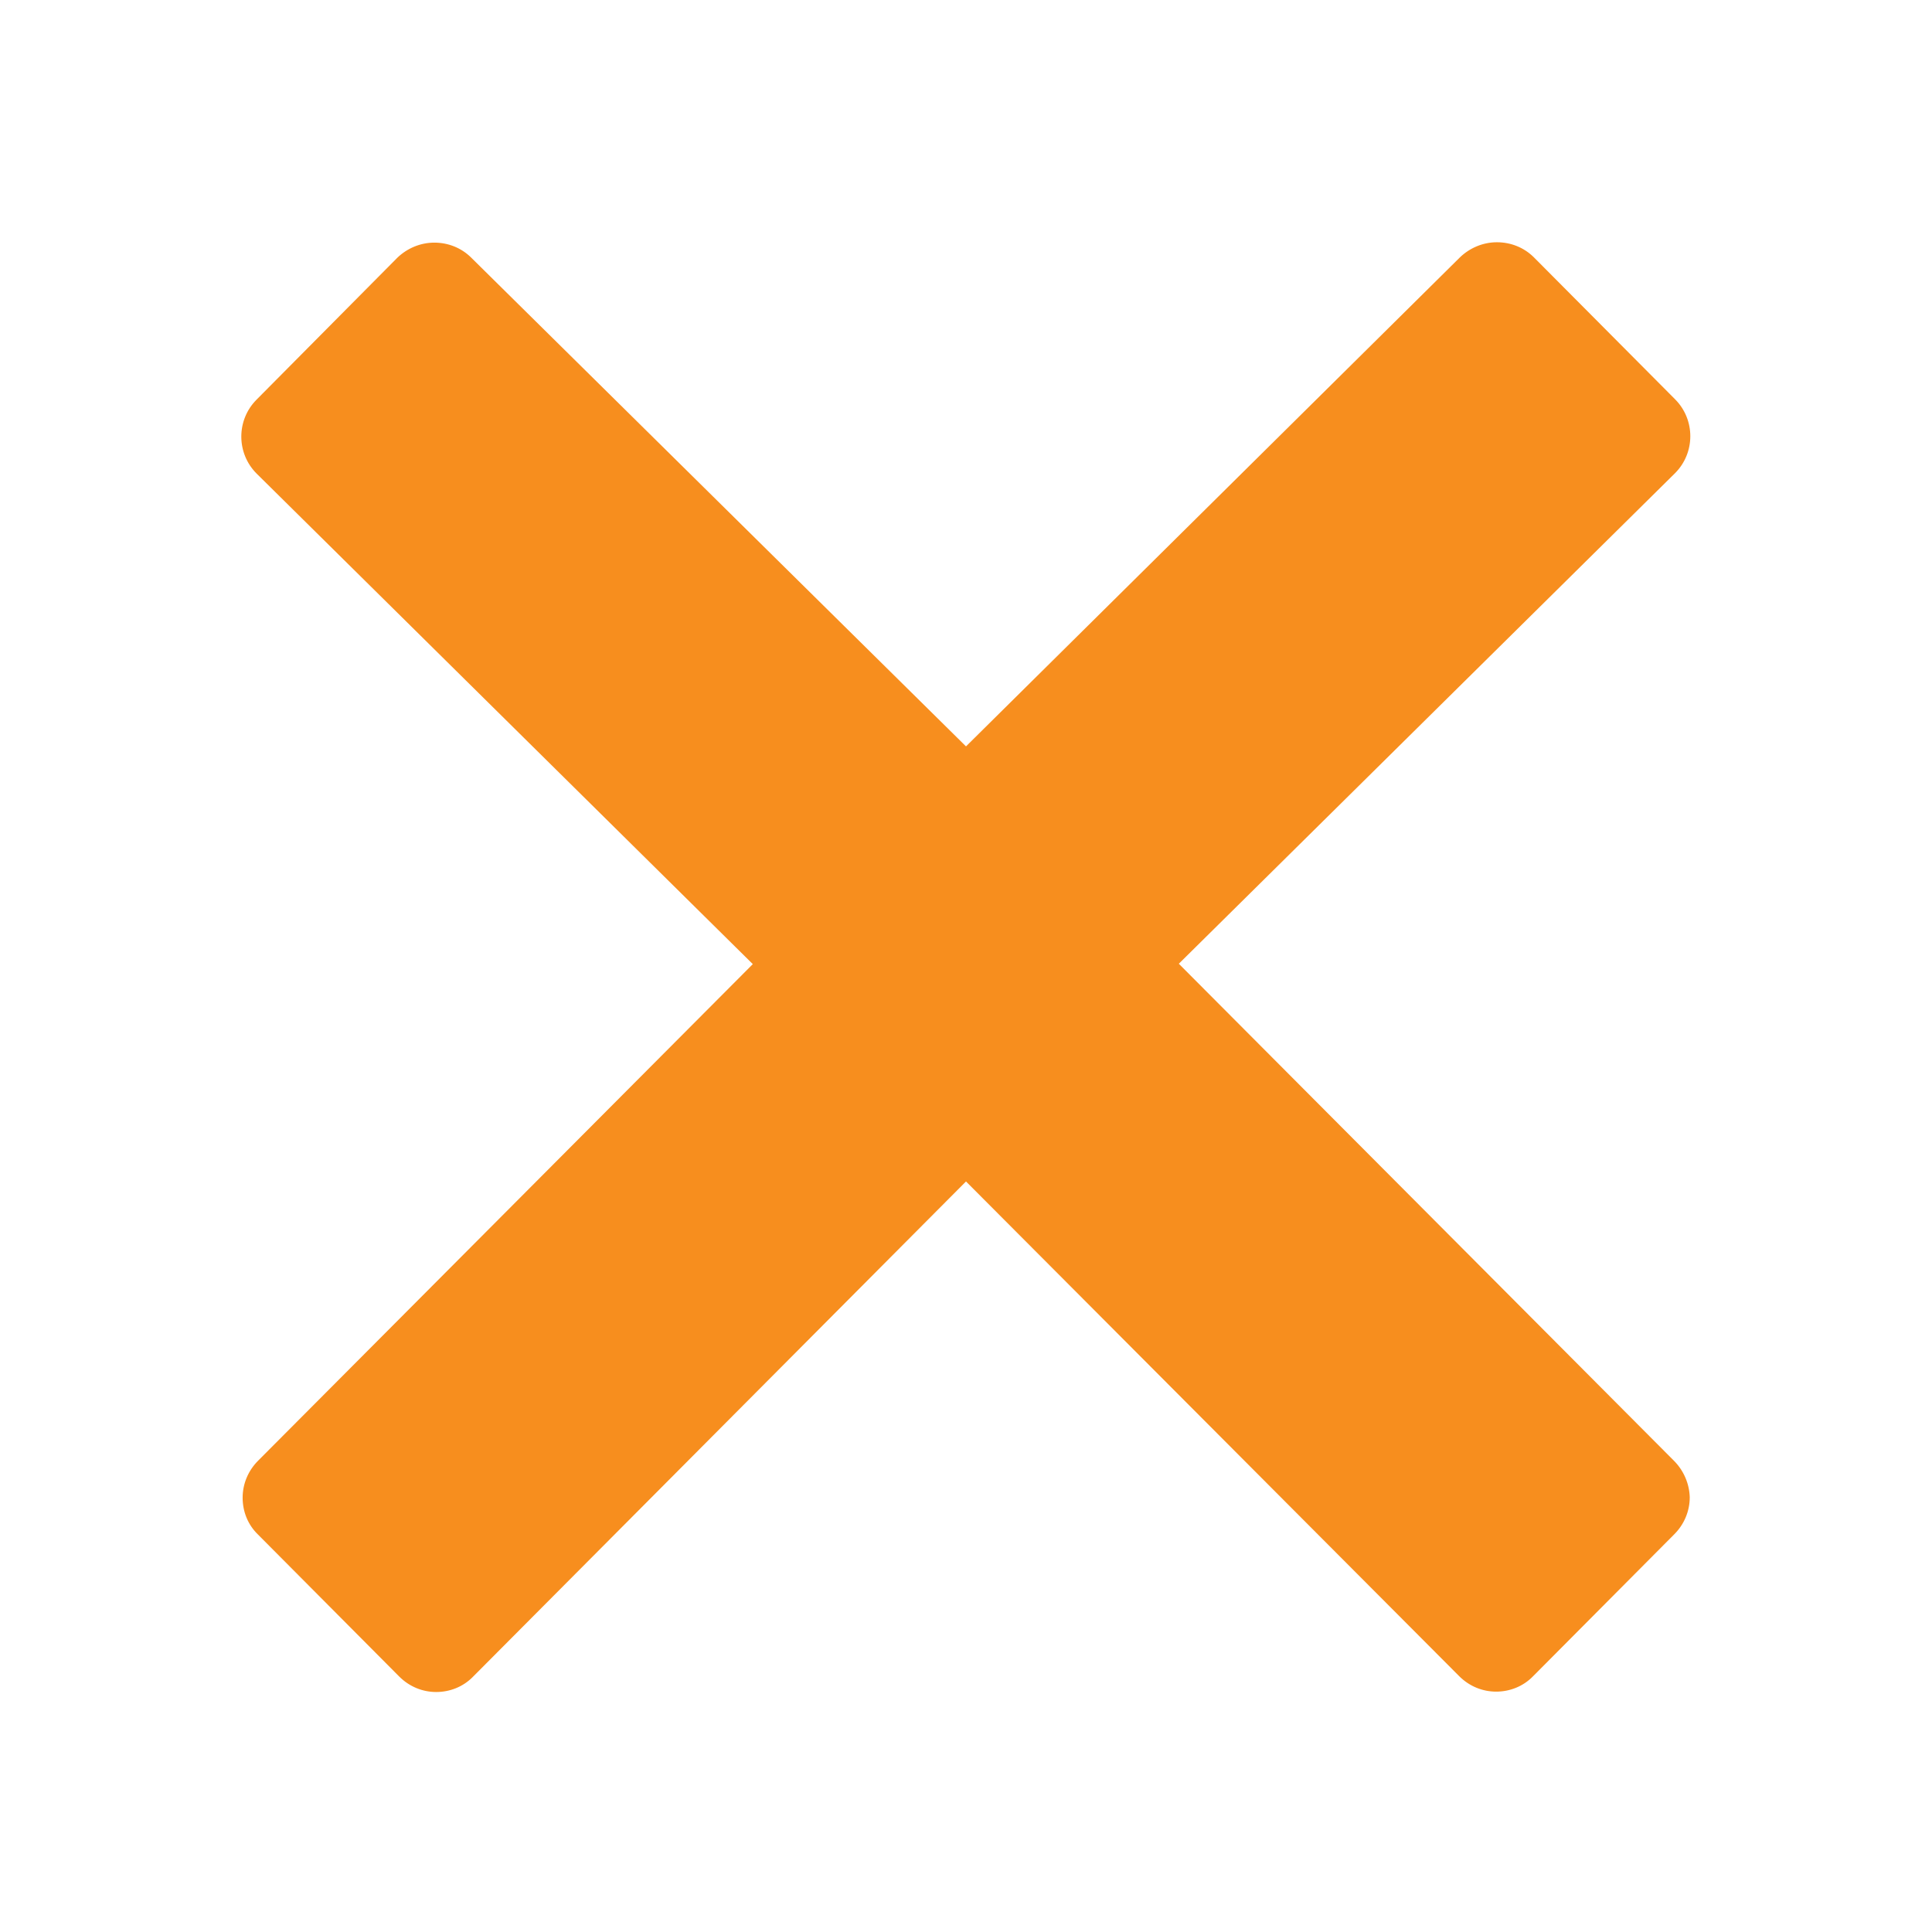
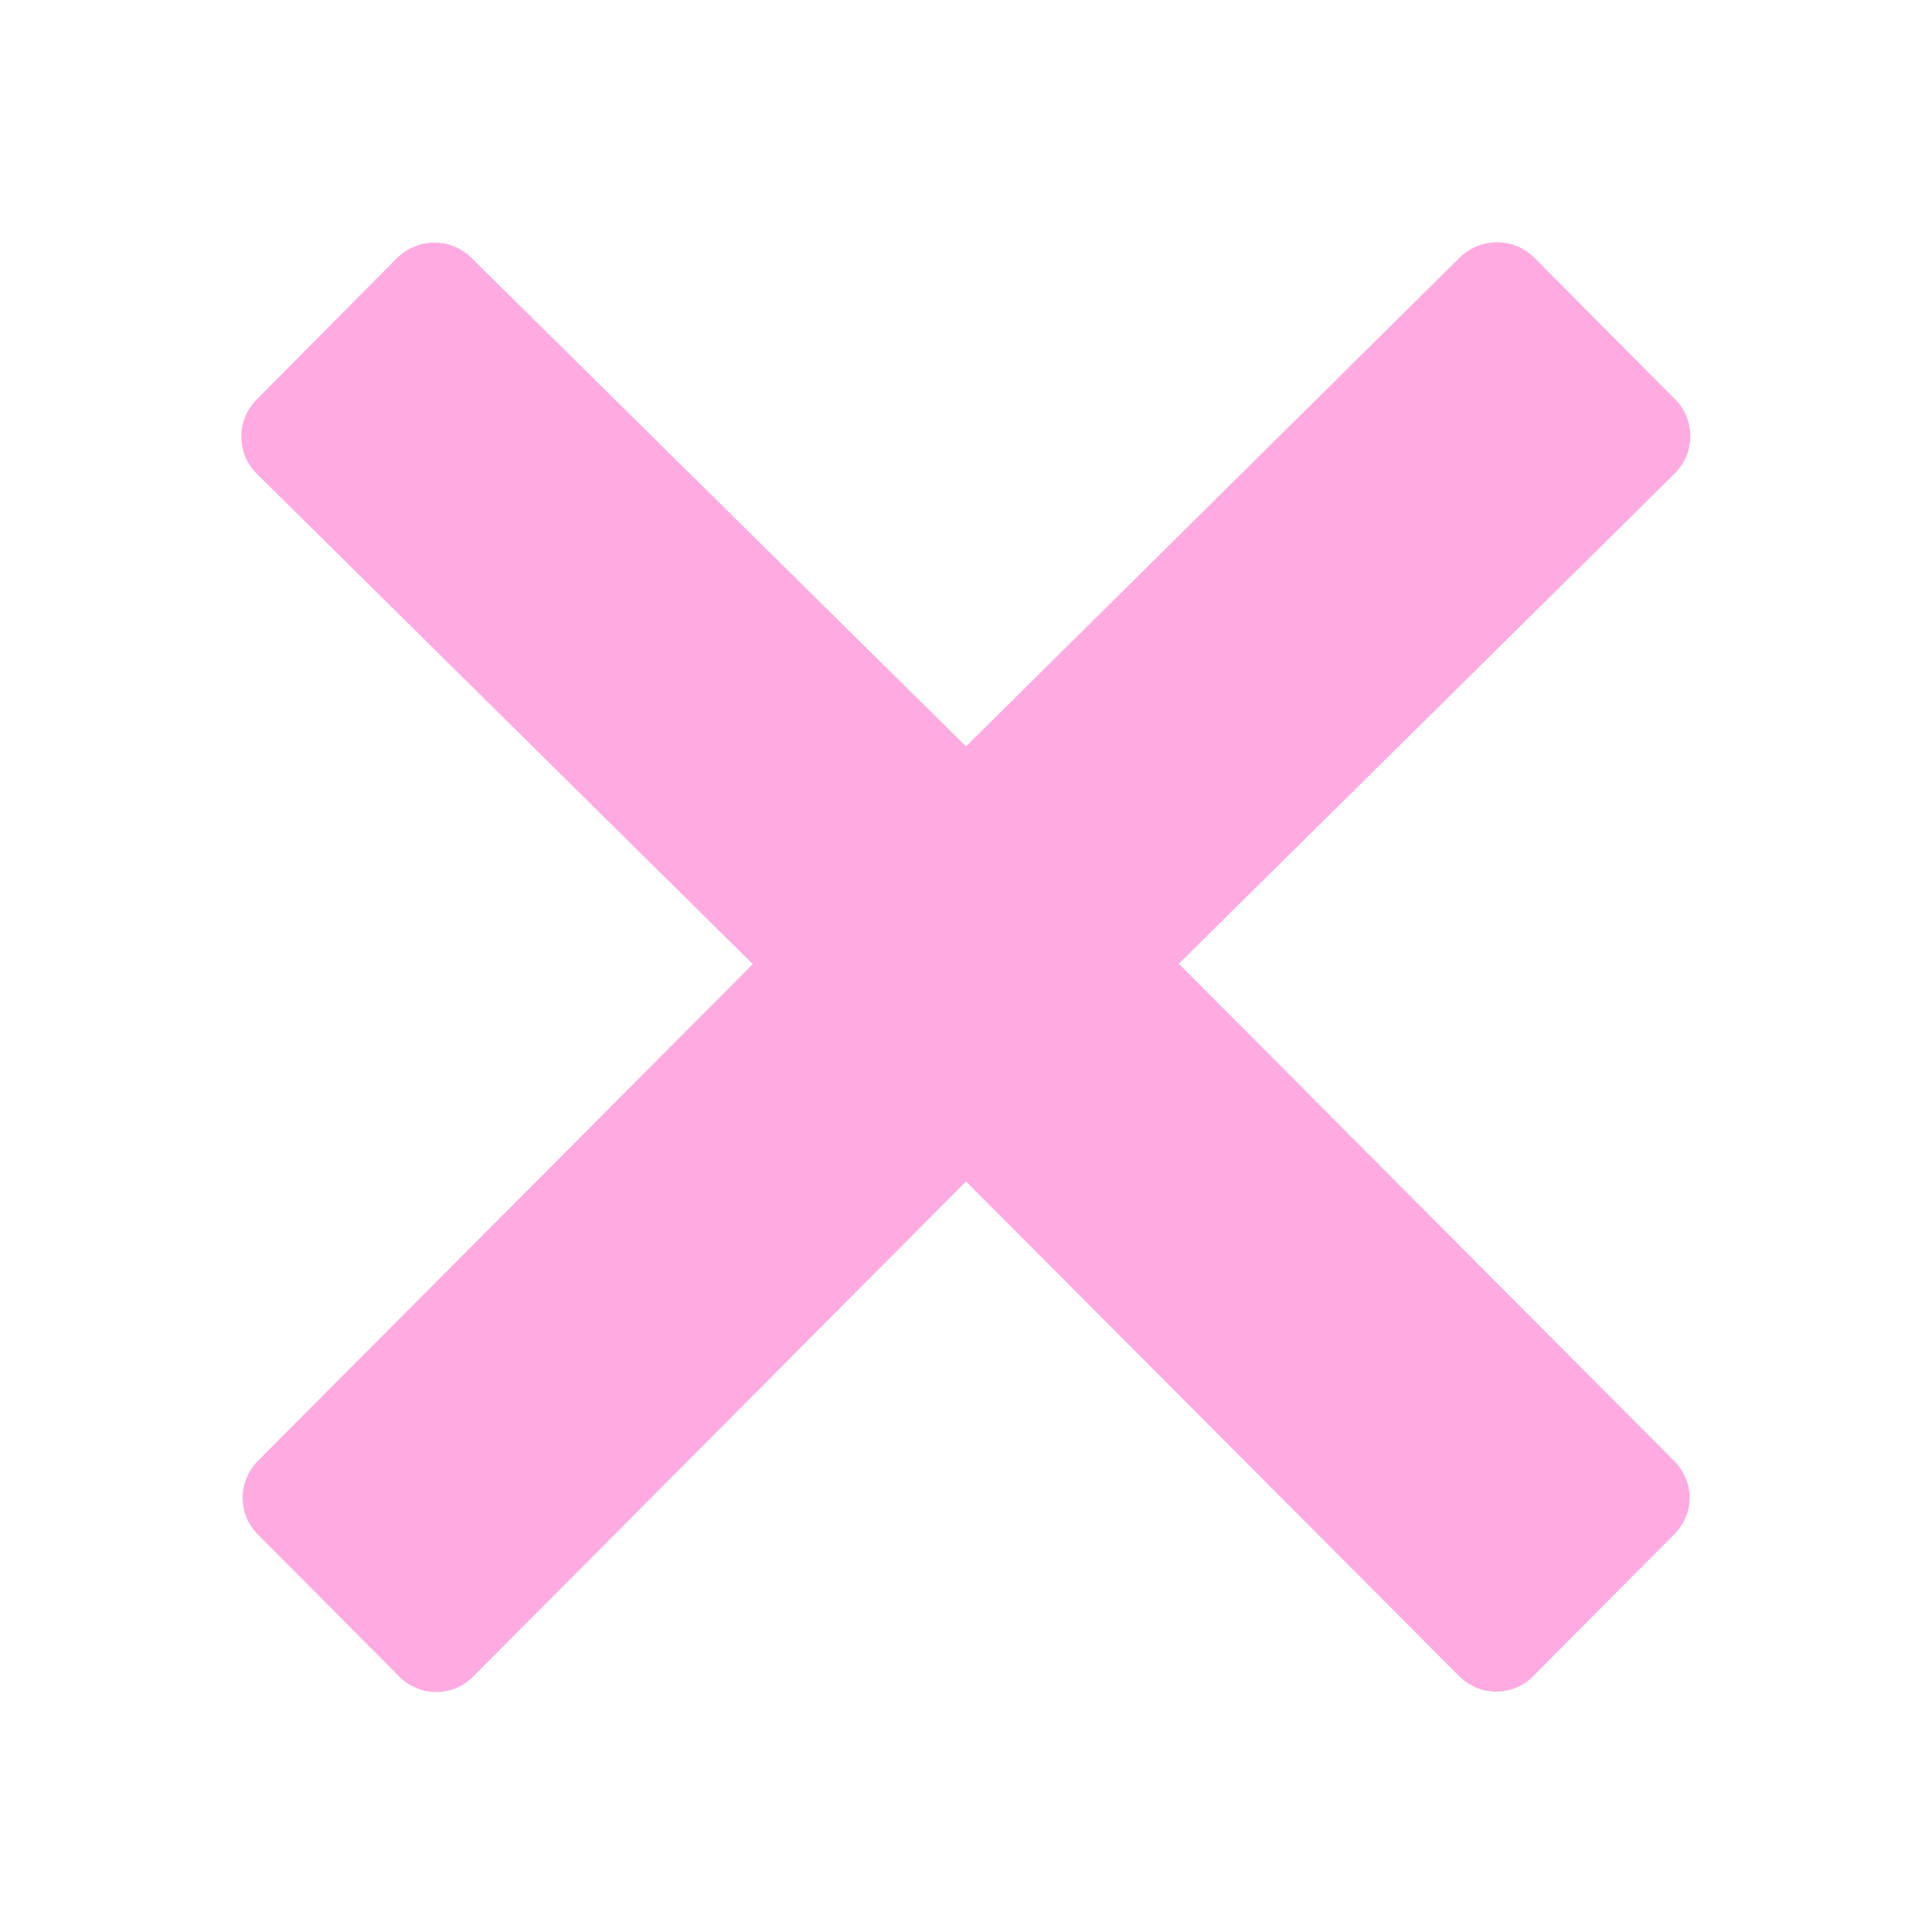
- <svg xmlns="http://www.w3.org/2000/svg" fill="#f78e1e" height="512px" id="Layer_1" style="enable-background:new 0 0 512 512;" version="1.1" viewBox="0 0 512 512" width="512px" xml:space="preserve">
+ <svg xmlns="http://www.w3.org/2000/svg" fill="#FFABE1" height="512px" id="Layer_1" style="enable-background:new 0 0 512 512;" version="1.1" viewBox="0 0 512 512" width="512px" xml:space="preserve">
  <path d="M443.6,387.1L312.4,255.4l131.5-130c5.4-5.4,5.4-14.2,0-19.6l-37.4-37.6c-2.6-2.6-6.1-4-9.8-4c-3.7,0-7.2,1.5-9.8,4  L256,197.8L124.9,68.3c-2.6-2.6-6.1-4-9.8-4c-3.7,0-7.2,1.5-9.8,4L68,105.9c-5.4,5.4-5.4,14.2,0,19.6l131.5,130L68.4,387.1  c-2.6,2.6-4.1,6.1-4.1,9.8c0,3.7,1.4,7.2,4.1,9.8l37.4,37.6c2.7,2.7,6.2,4.1,9.8,4.1c3.5,0,7.1-1.3,9.8-4.1L256,313.1l130.7,131.1  c2.7,2.7,6.2,4.1,9.8,4.1c3.5,0,7.1-1.3,9.8-4.1l37.4-37.6c2.6-2.6,4.1-6.1,4.1-9.8C447.7,393.2,446.2,389.7,443.6,387.1z" />
</svg>
